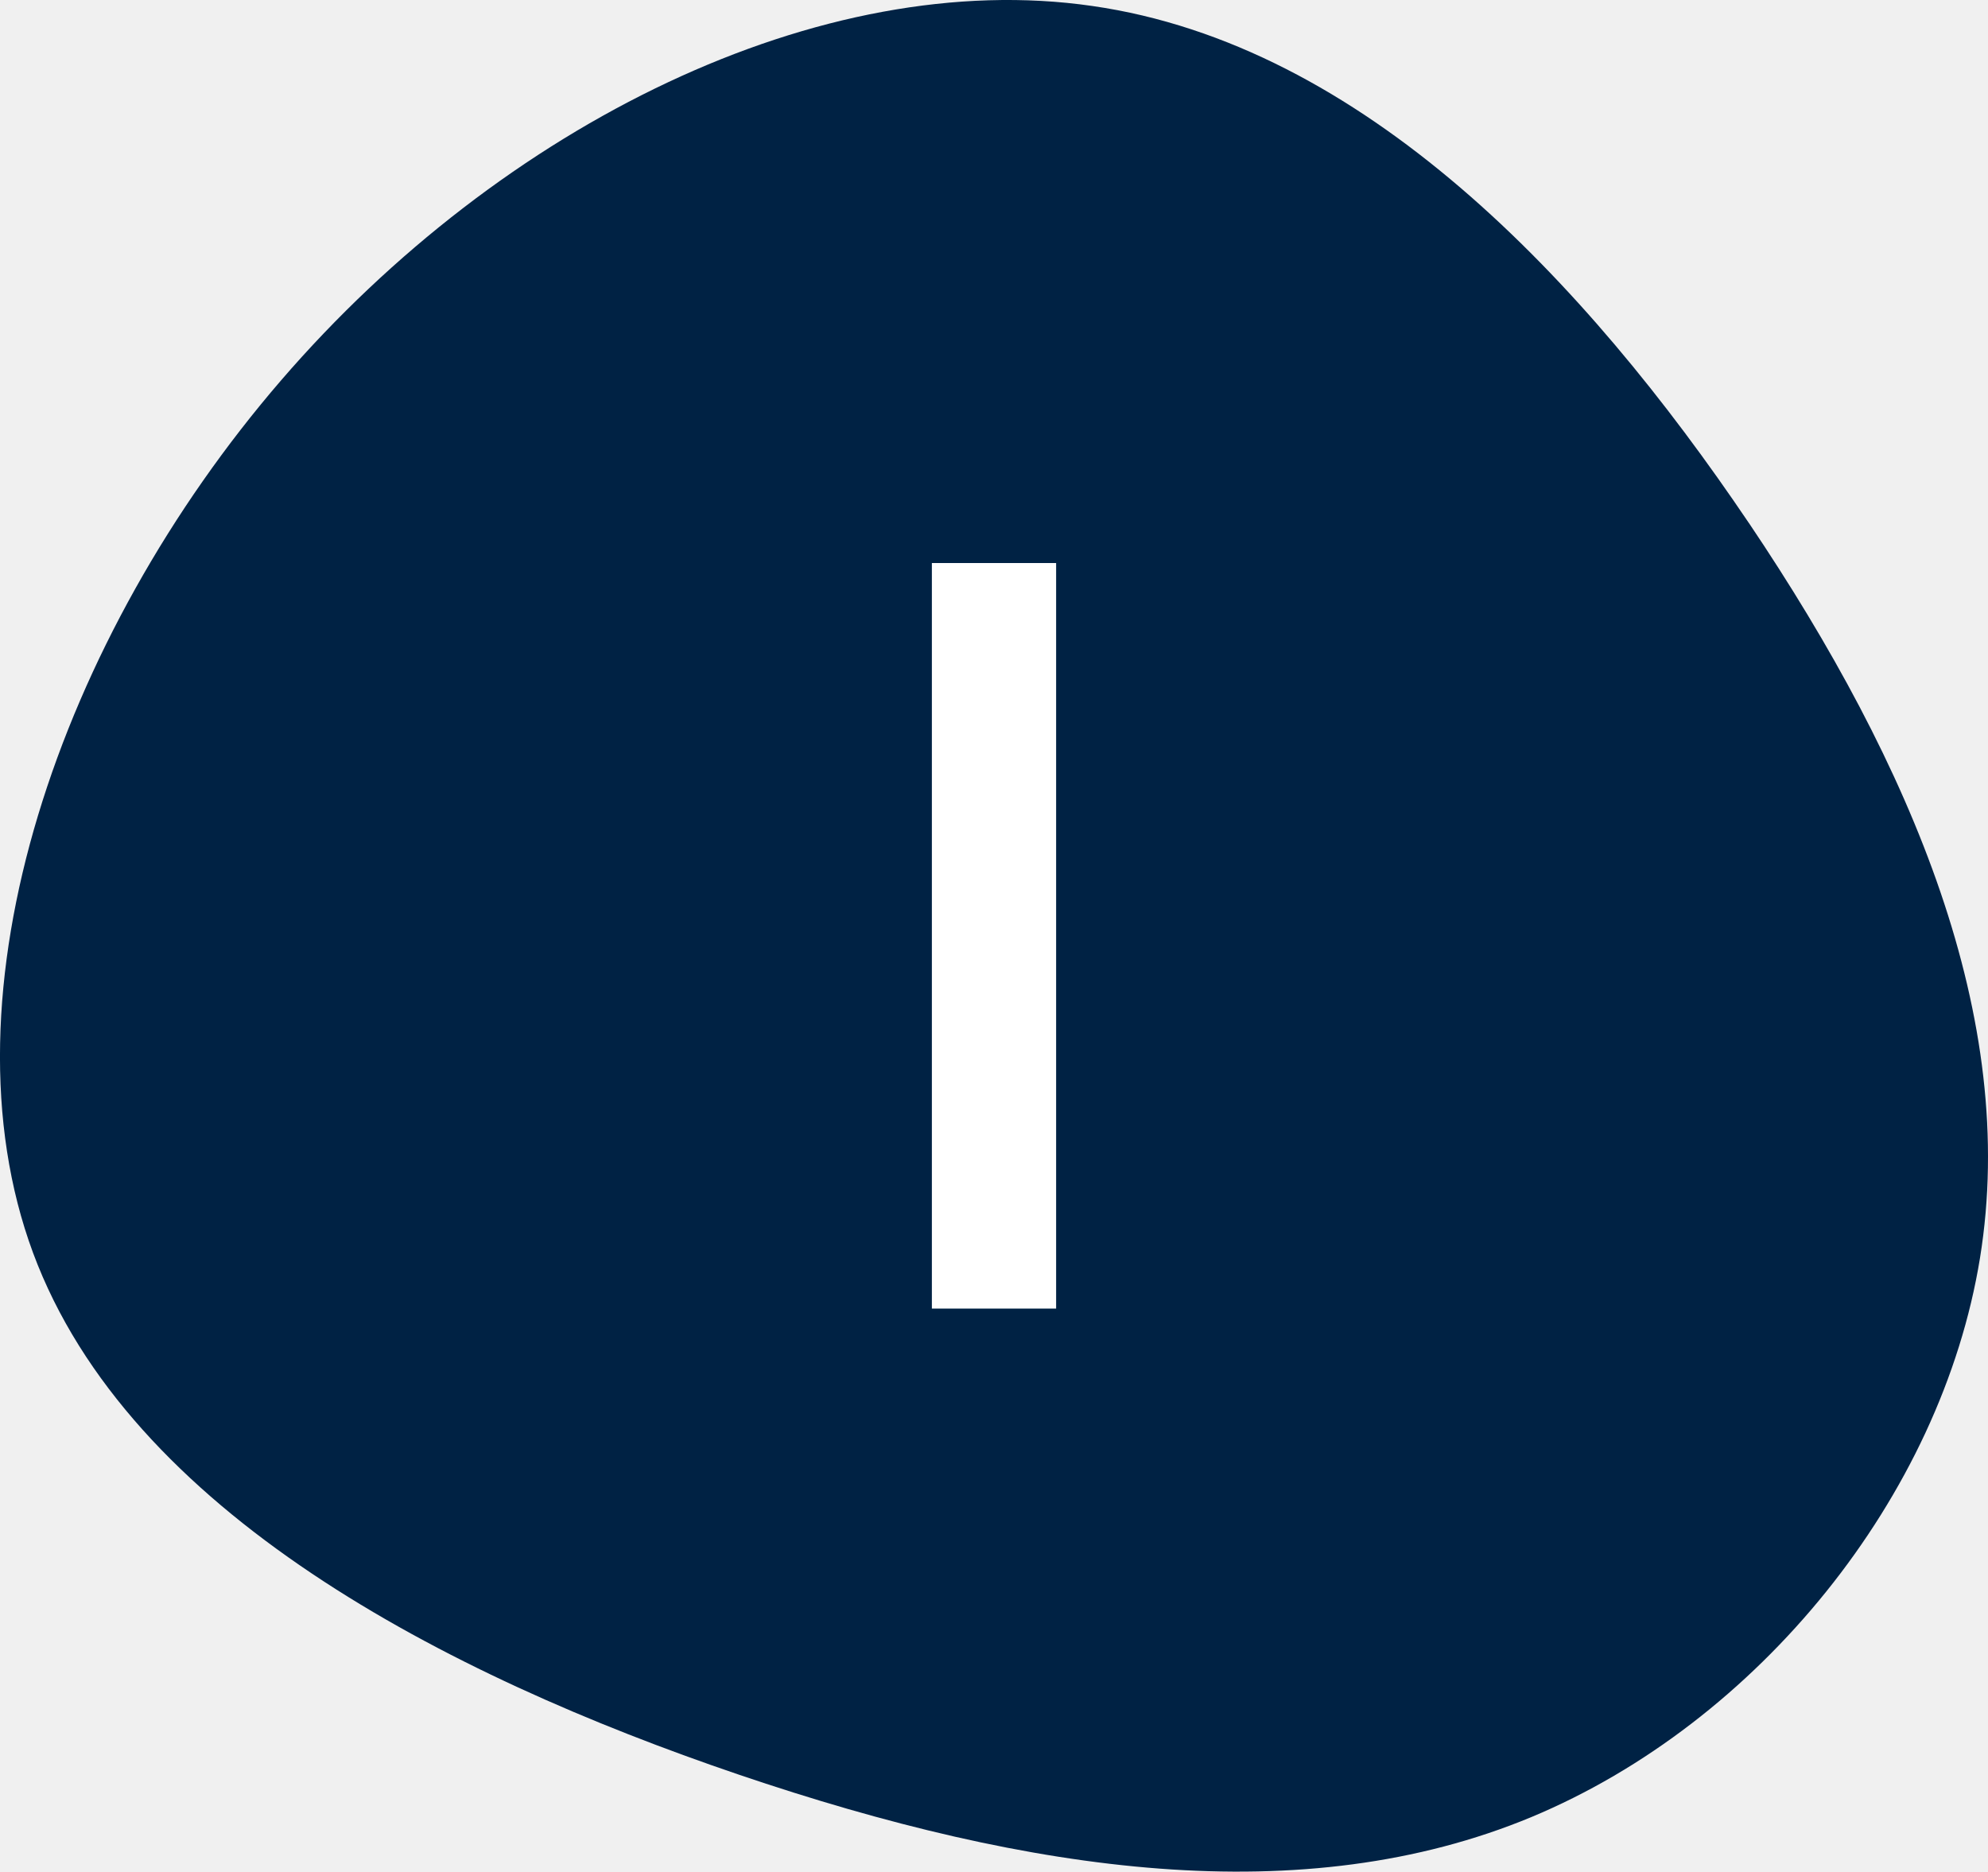
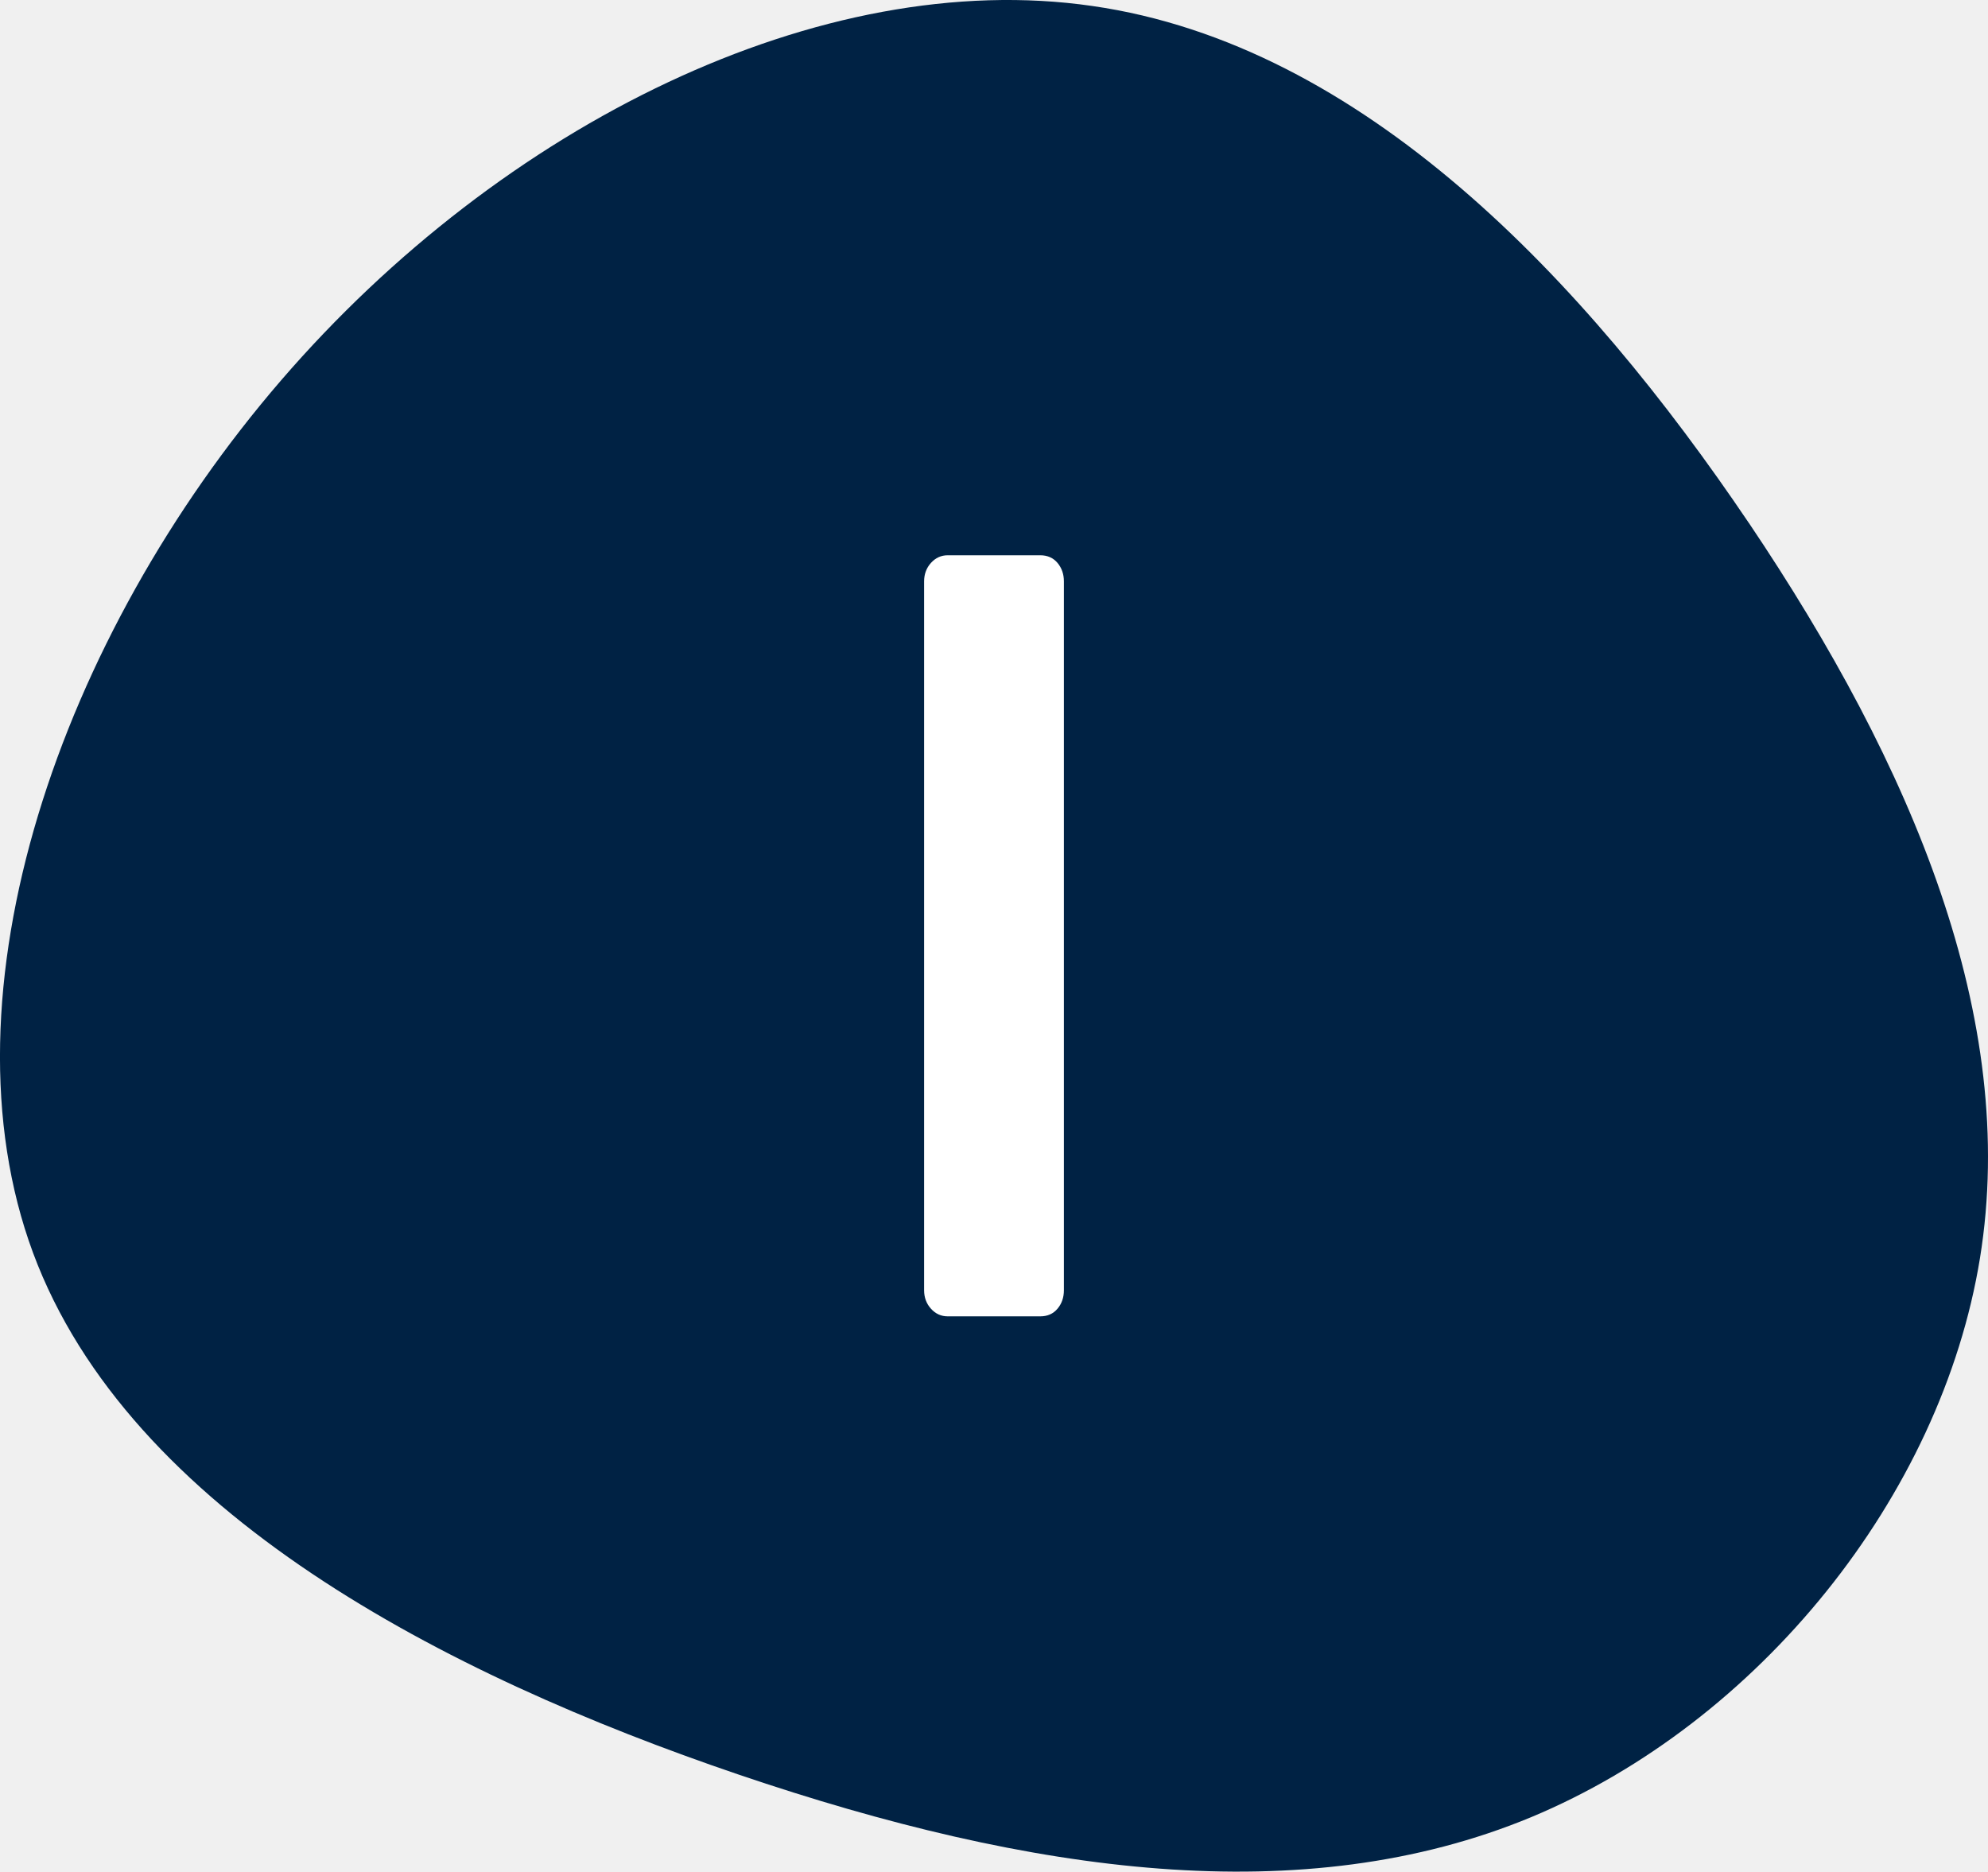
<svg xmlns="http://www.w3.org/2000/svg" id="Layer_1" version="1.1" viewBox="0 0 512 482">
  <path fill="#024" d="M450.43,134.7c42.2,62.68,69.49,127.68,59.51,189.26-9.97,61.48-57.1,119.66-115.63,144.03-58.53,24.26-128.45,14.71-204.08-10.98-75.62-25.69-156.95-67.62-181.72-134.37-24.77-66.86,6.9-158.63,63.9-224.71C129.41,31.84,211.61-8.56,281.31,1.54c69.71,9.99,126.81,70.47,169.11,133.16" />
-   <path fill="#FFF" d="M272,145v192h-32v-192h32Z" />
+   <path fill="#FFF" d="M244.08,339c-1.69,0-3.13-.65-4.31-1.96-1.18-1.3-1.77-2.89-1.77-4.76v-182.56c0-1.86.59-3.45,1.77-4.76,1.18-1.3,2.62-1.96,4.31-1.96h23.83c1.86,0,3.34.66,4.44,1.96,1.1,1.31,1.65,2.9,1.65,4.76v182.56c0,1.87-.55,3.46-1.65,4.76-1.1,1.31-2.58,1.96-4.44,1.96h-23.83Z" />
</svg>
